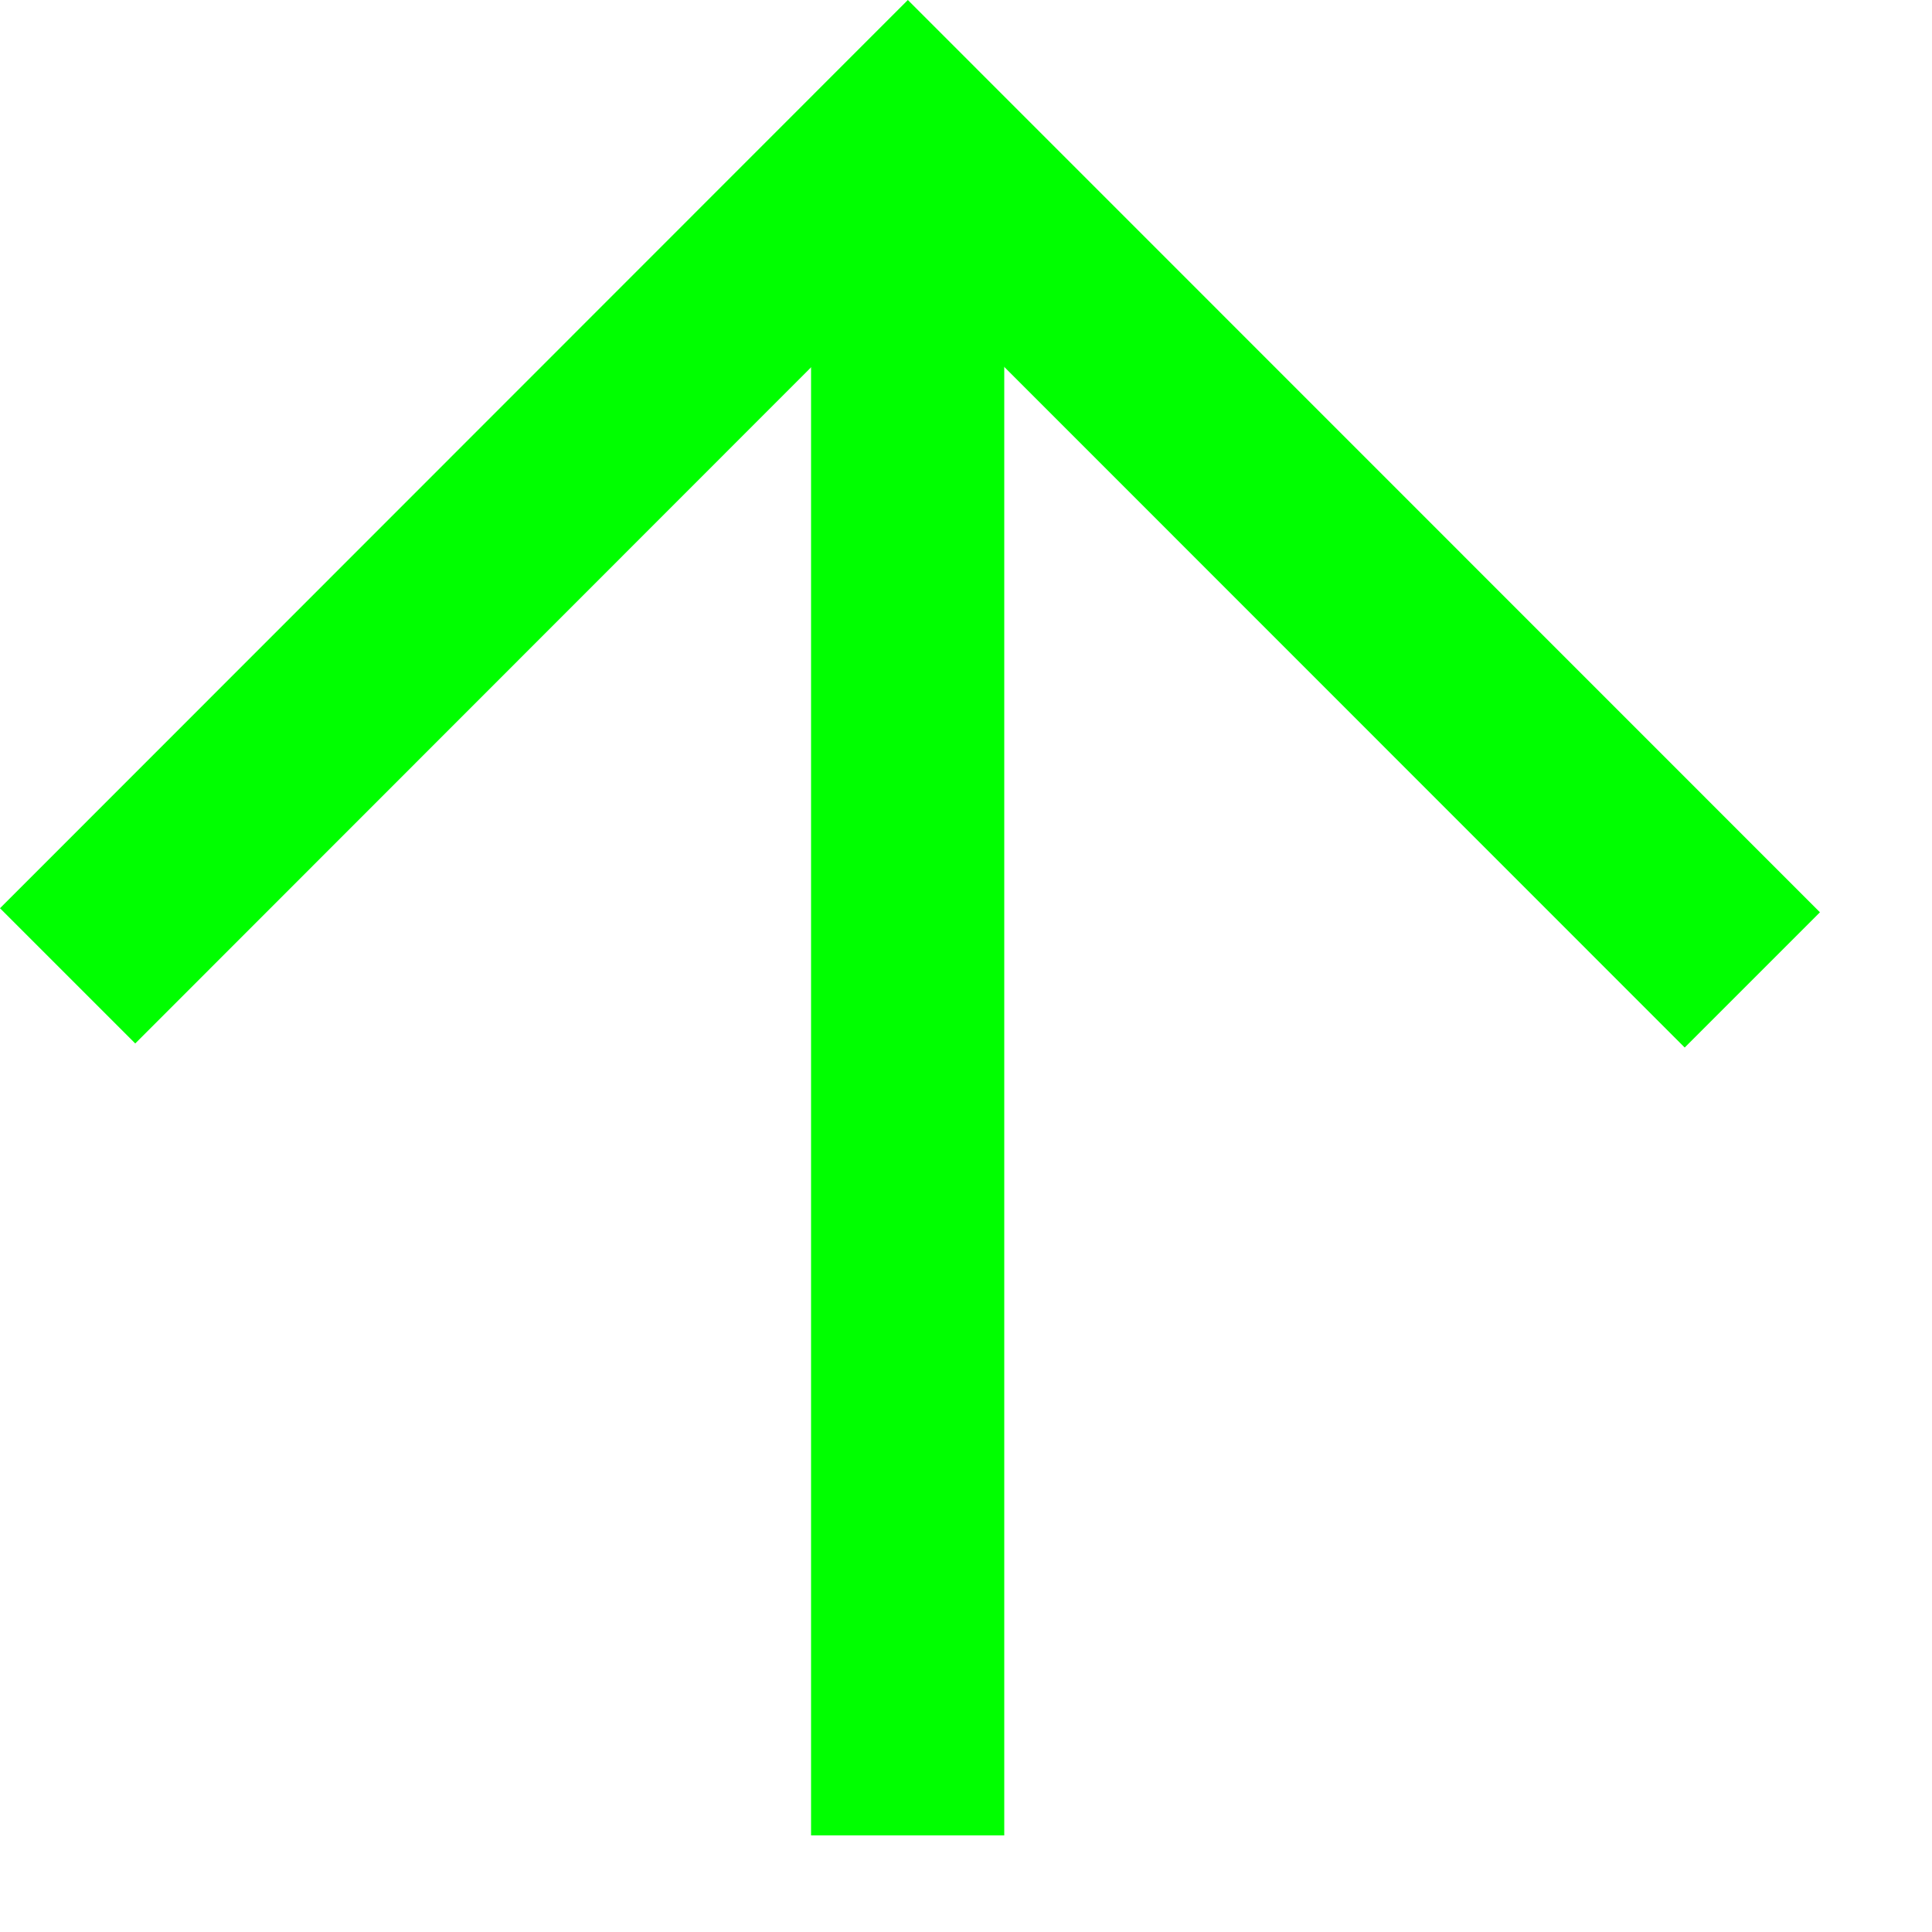
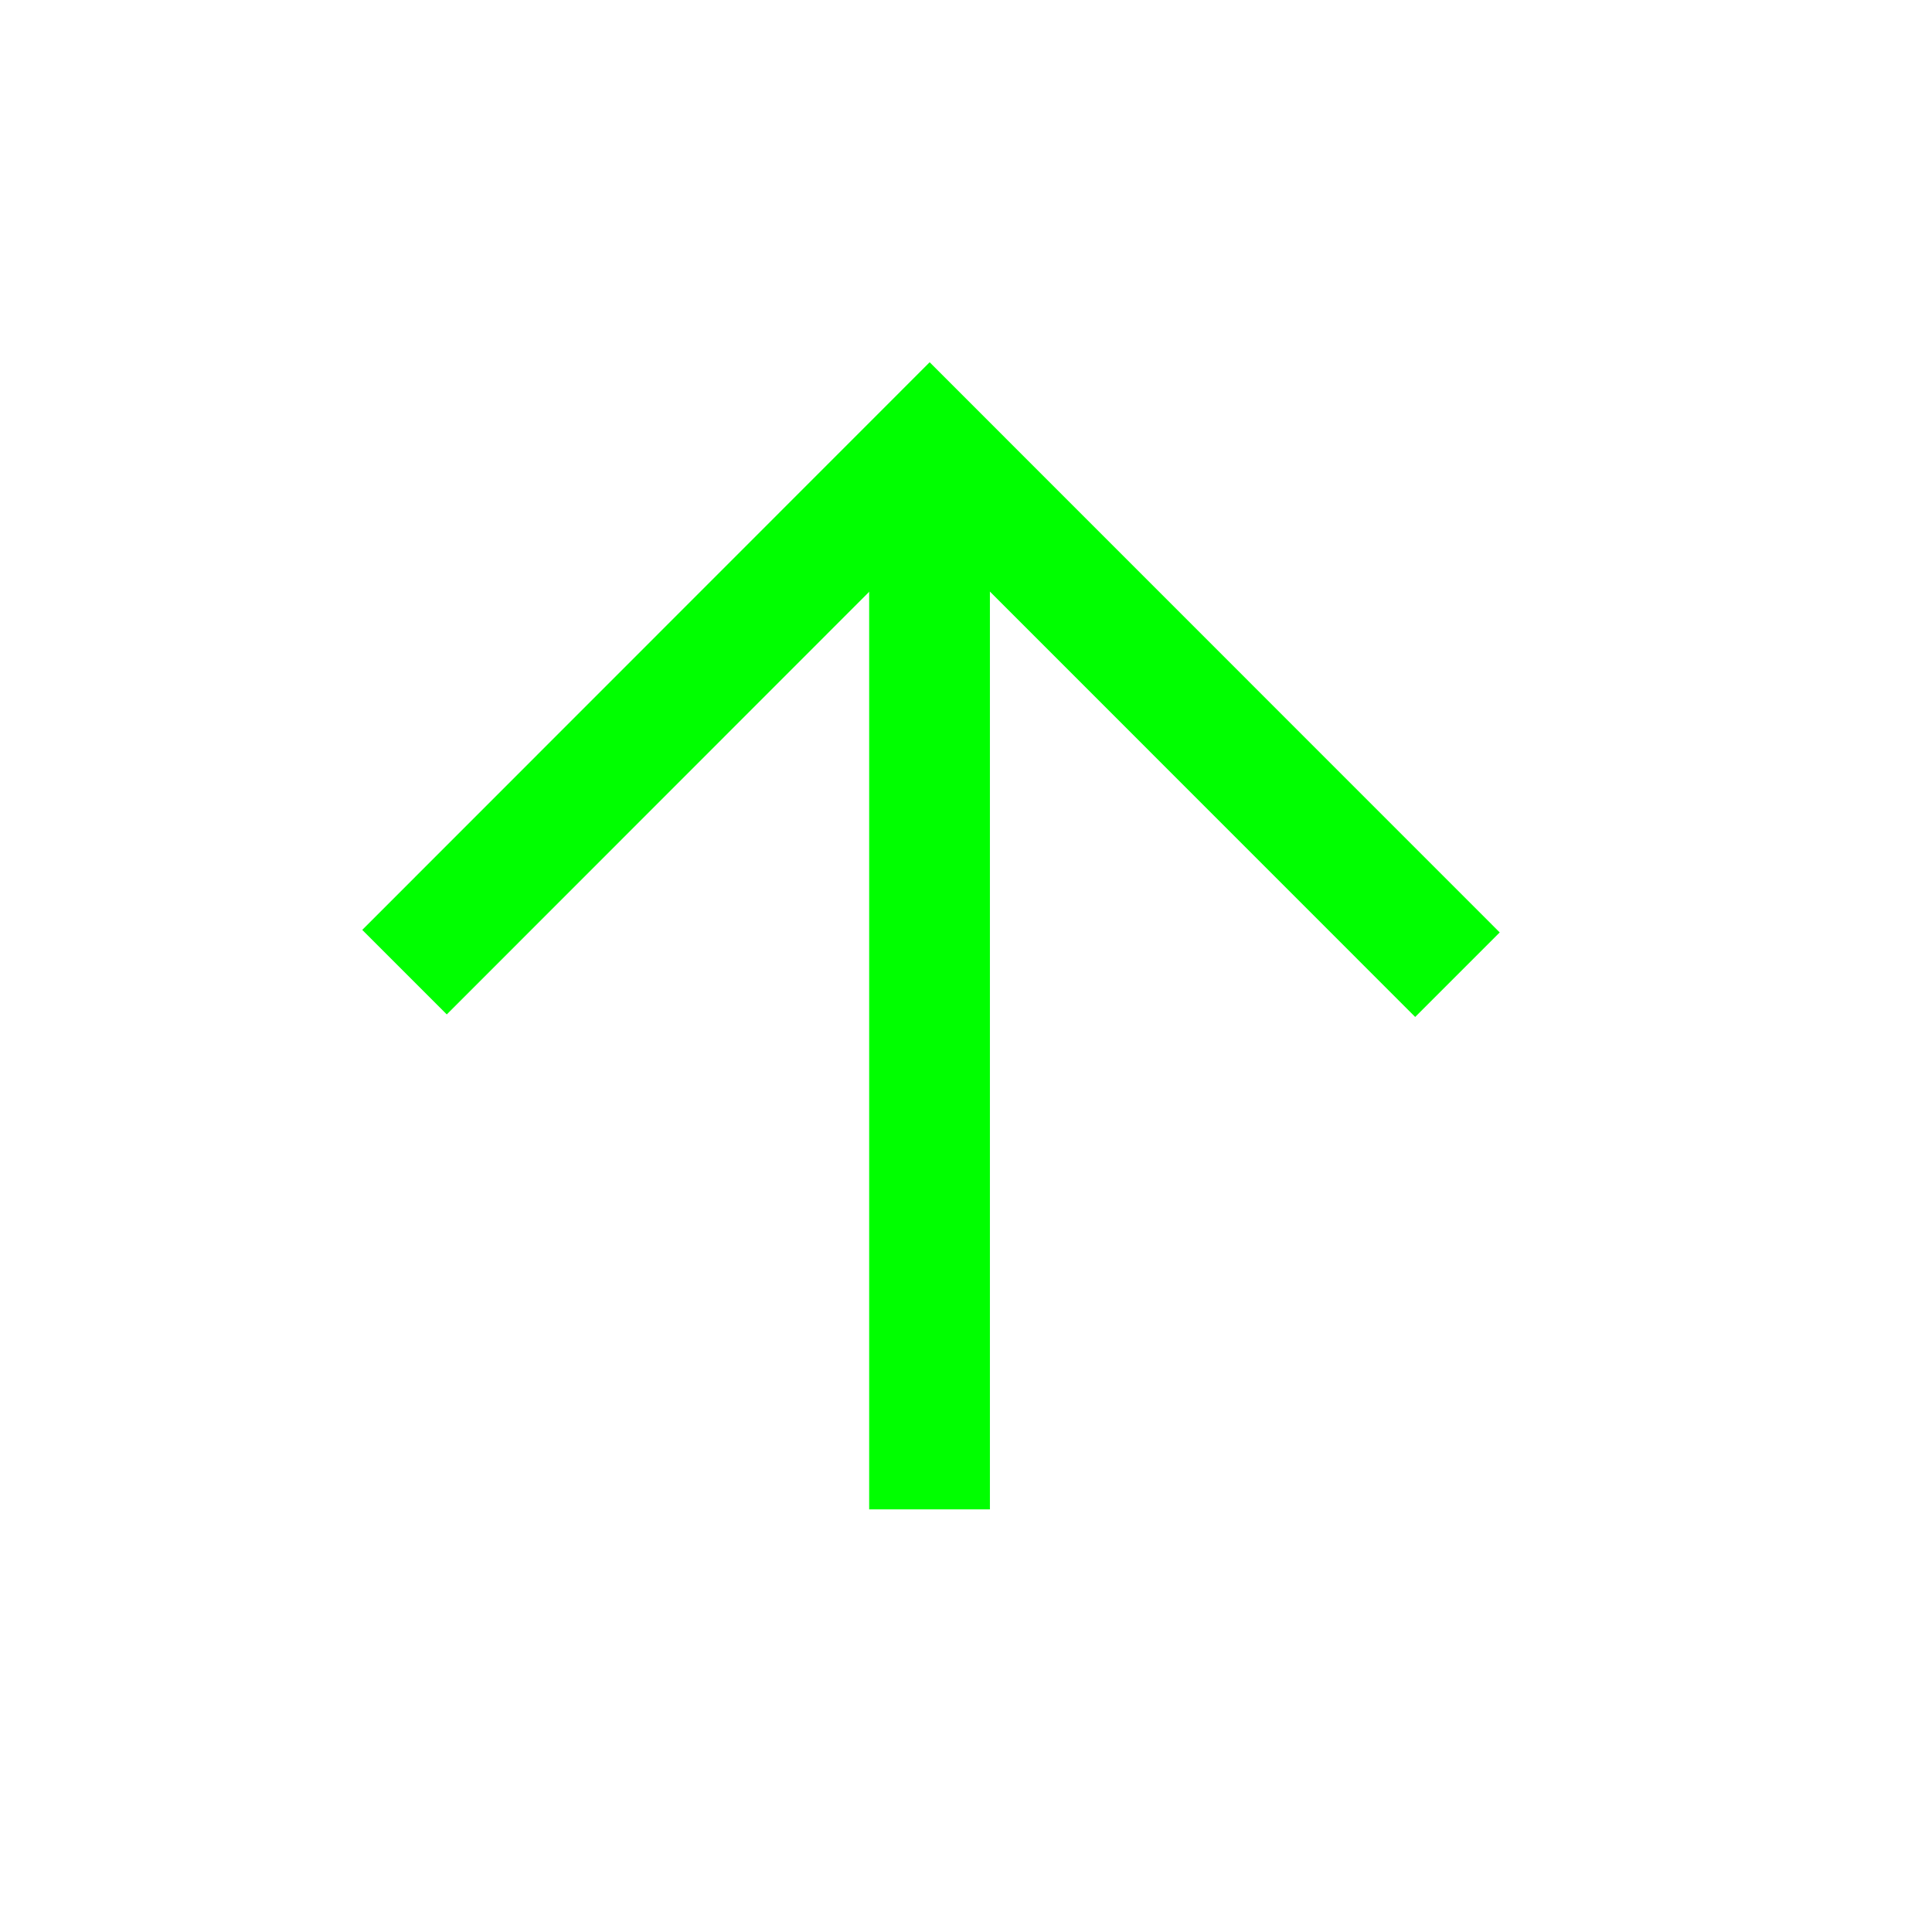
- <svg xmlns="http://www.w3.org/2000/svg" width="10" height="10" viewBox="0 0 10 10" fill="none">
-   <path d="M8.72 5.422L4.699 1.4L0.7 5.401L0 4.701L4.699 0L9.42 4.722L8.72 5.422Z" fill="#00FF00" />
-   <path d="M4.198 0.699L5.198 0.699L5.198 9.5H4.198L4.198 0.699Z" fill="#00FF00" />
+ <svg xmlns="http://www.w3.org/2000/svg" width="16" height="16" viewBox="0 0 16 16" fill="none">
+   <path d="M11.72 8.422L7.699 4.4L3.7 8.401L3 7.701L7.699 3L12.42 7.722L11.72 8.422Z" fill="#00FF00" />
+   <path d="M7.198 3.699H8.198L8.198 12.5H7.198L7.198 3.699Z" fill="#00FF00" />
</svg>
